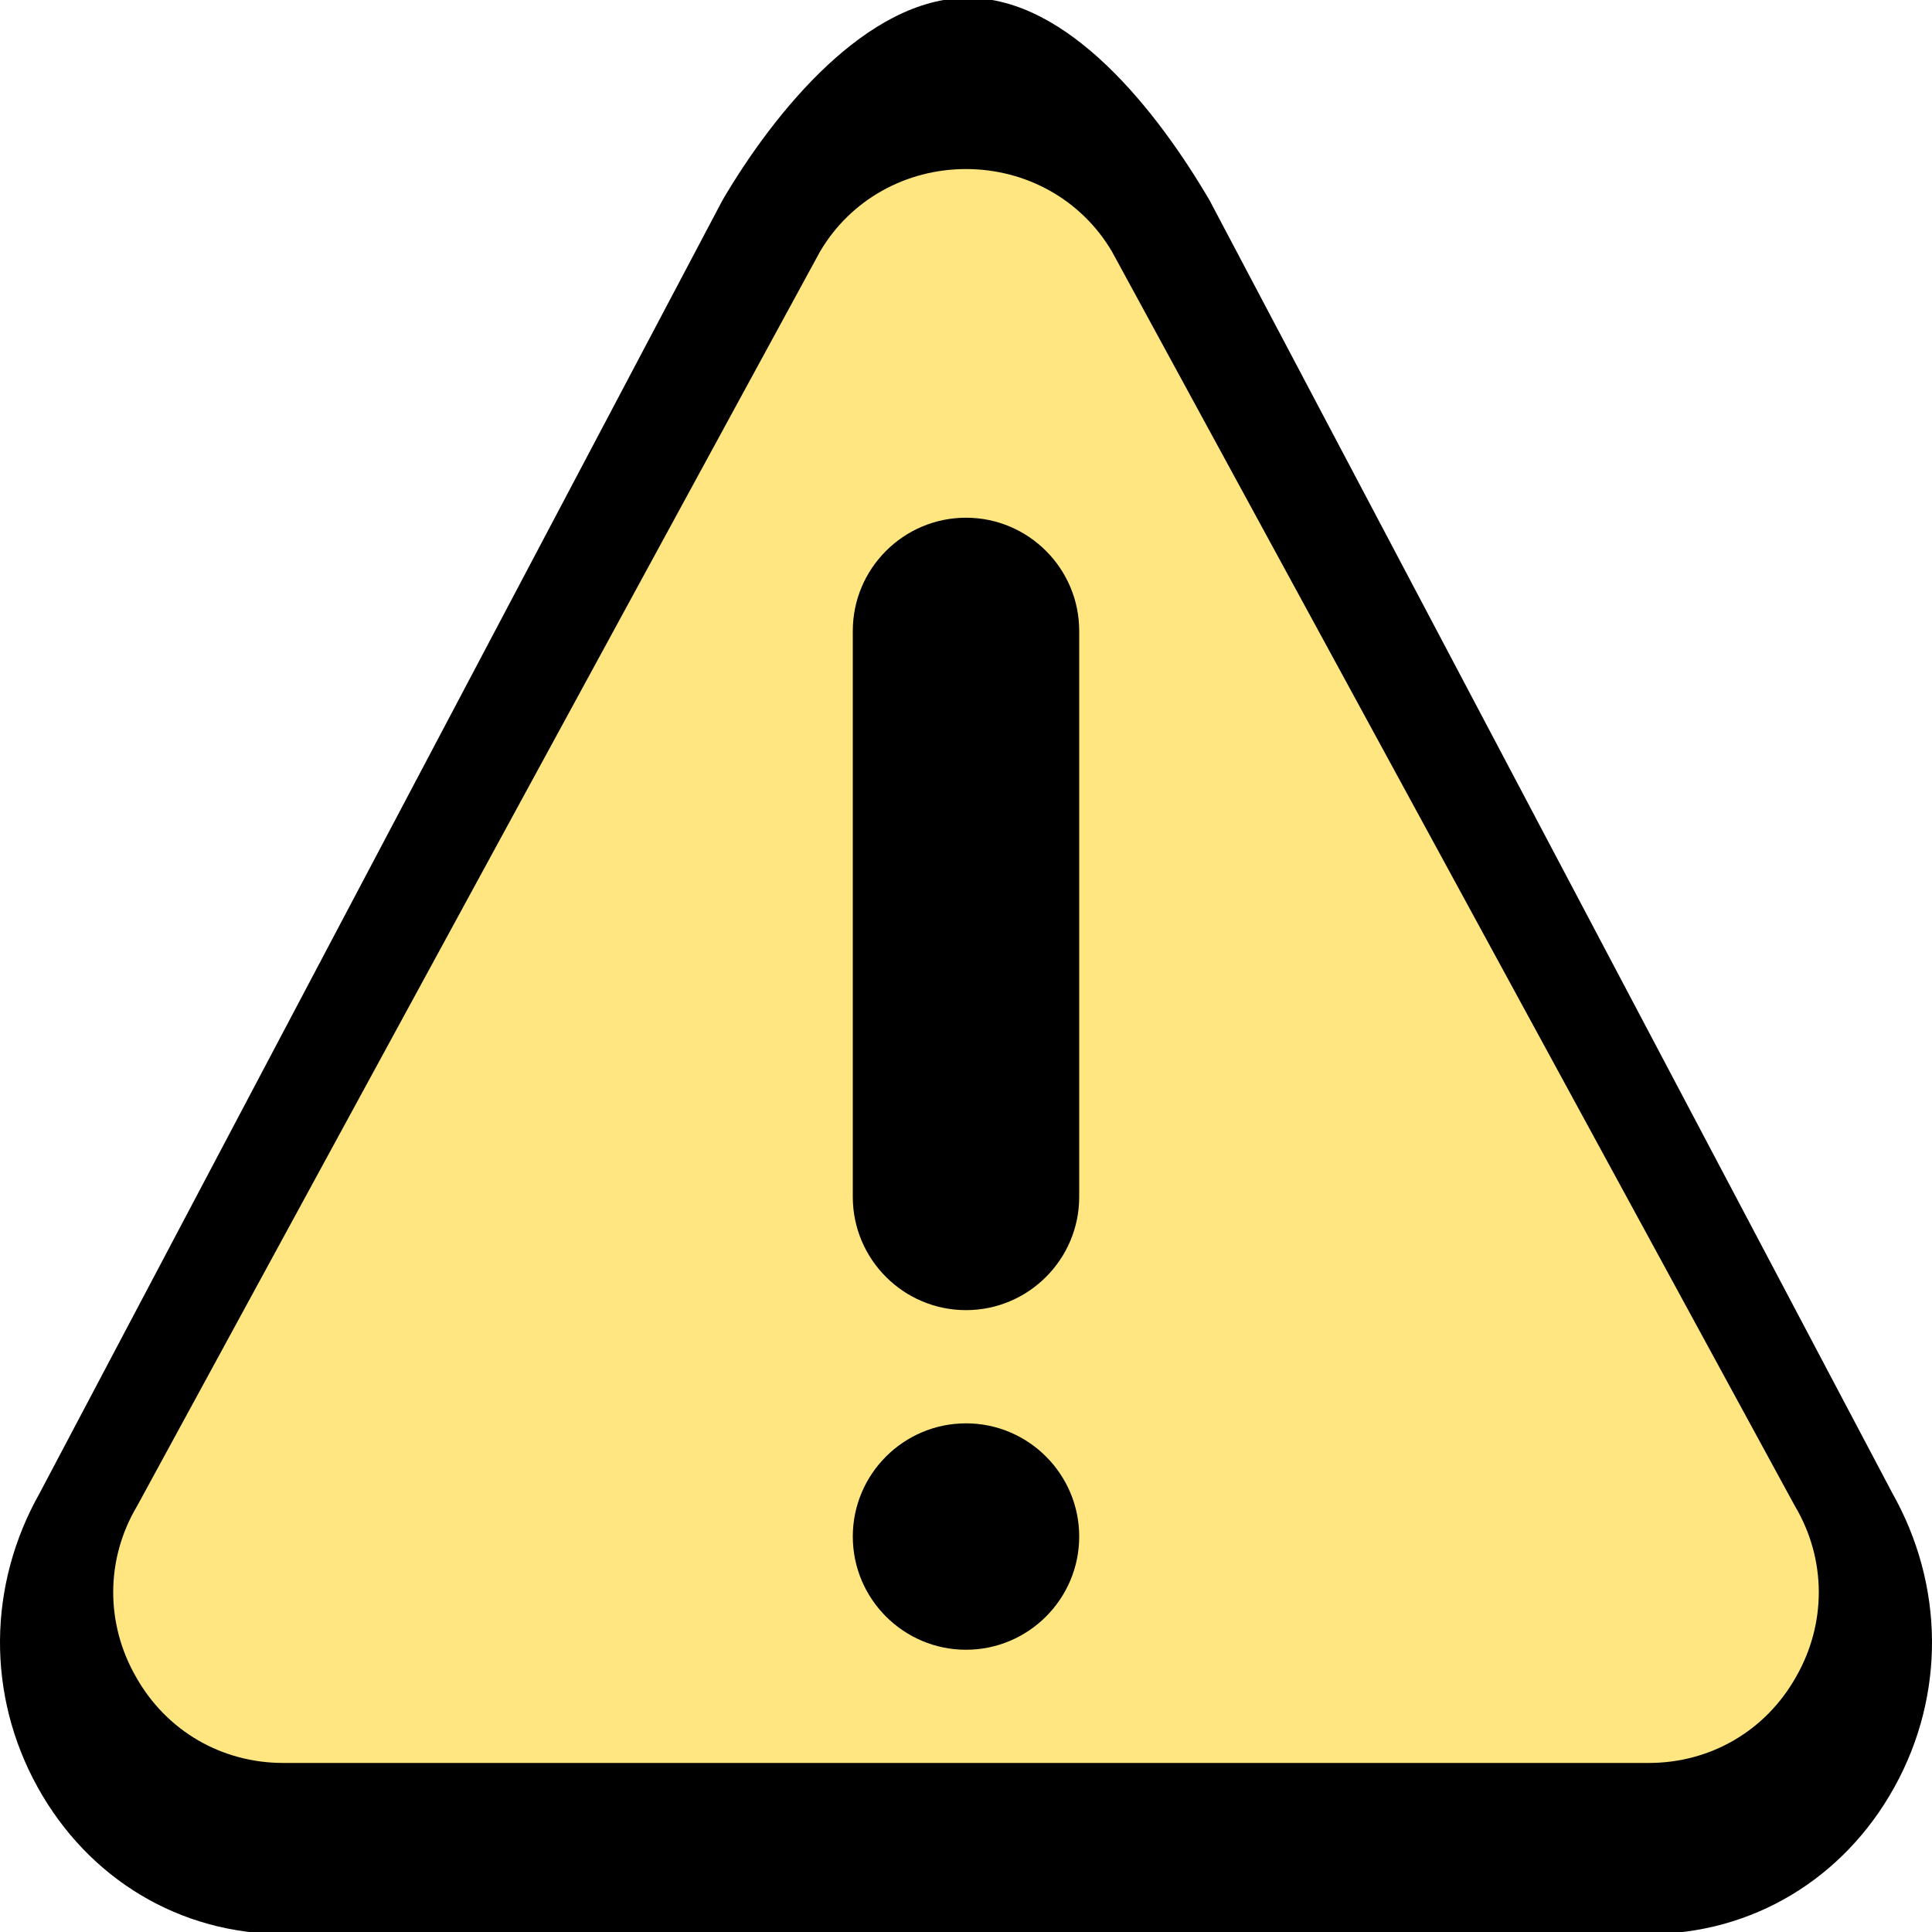
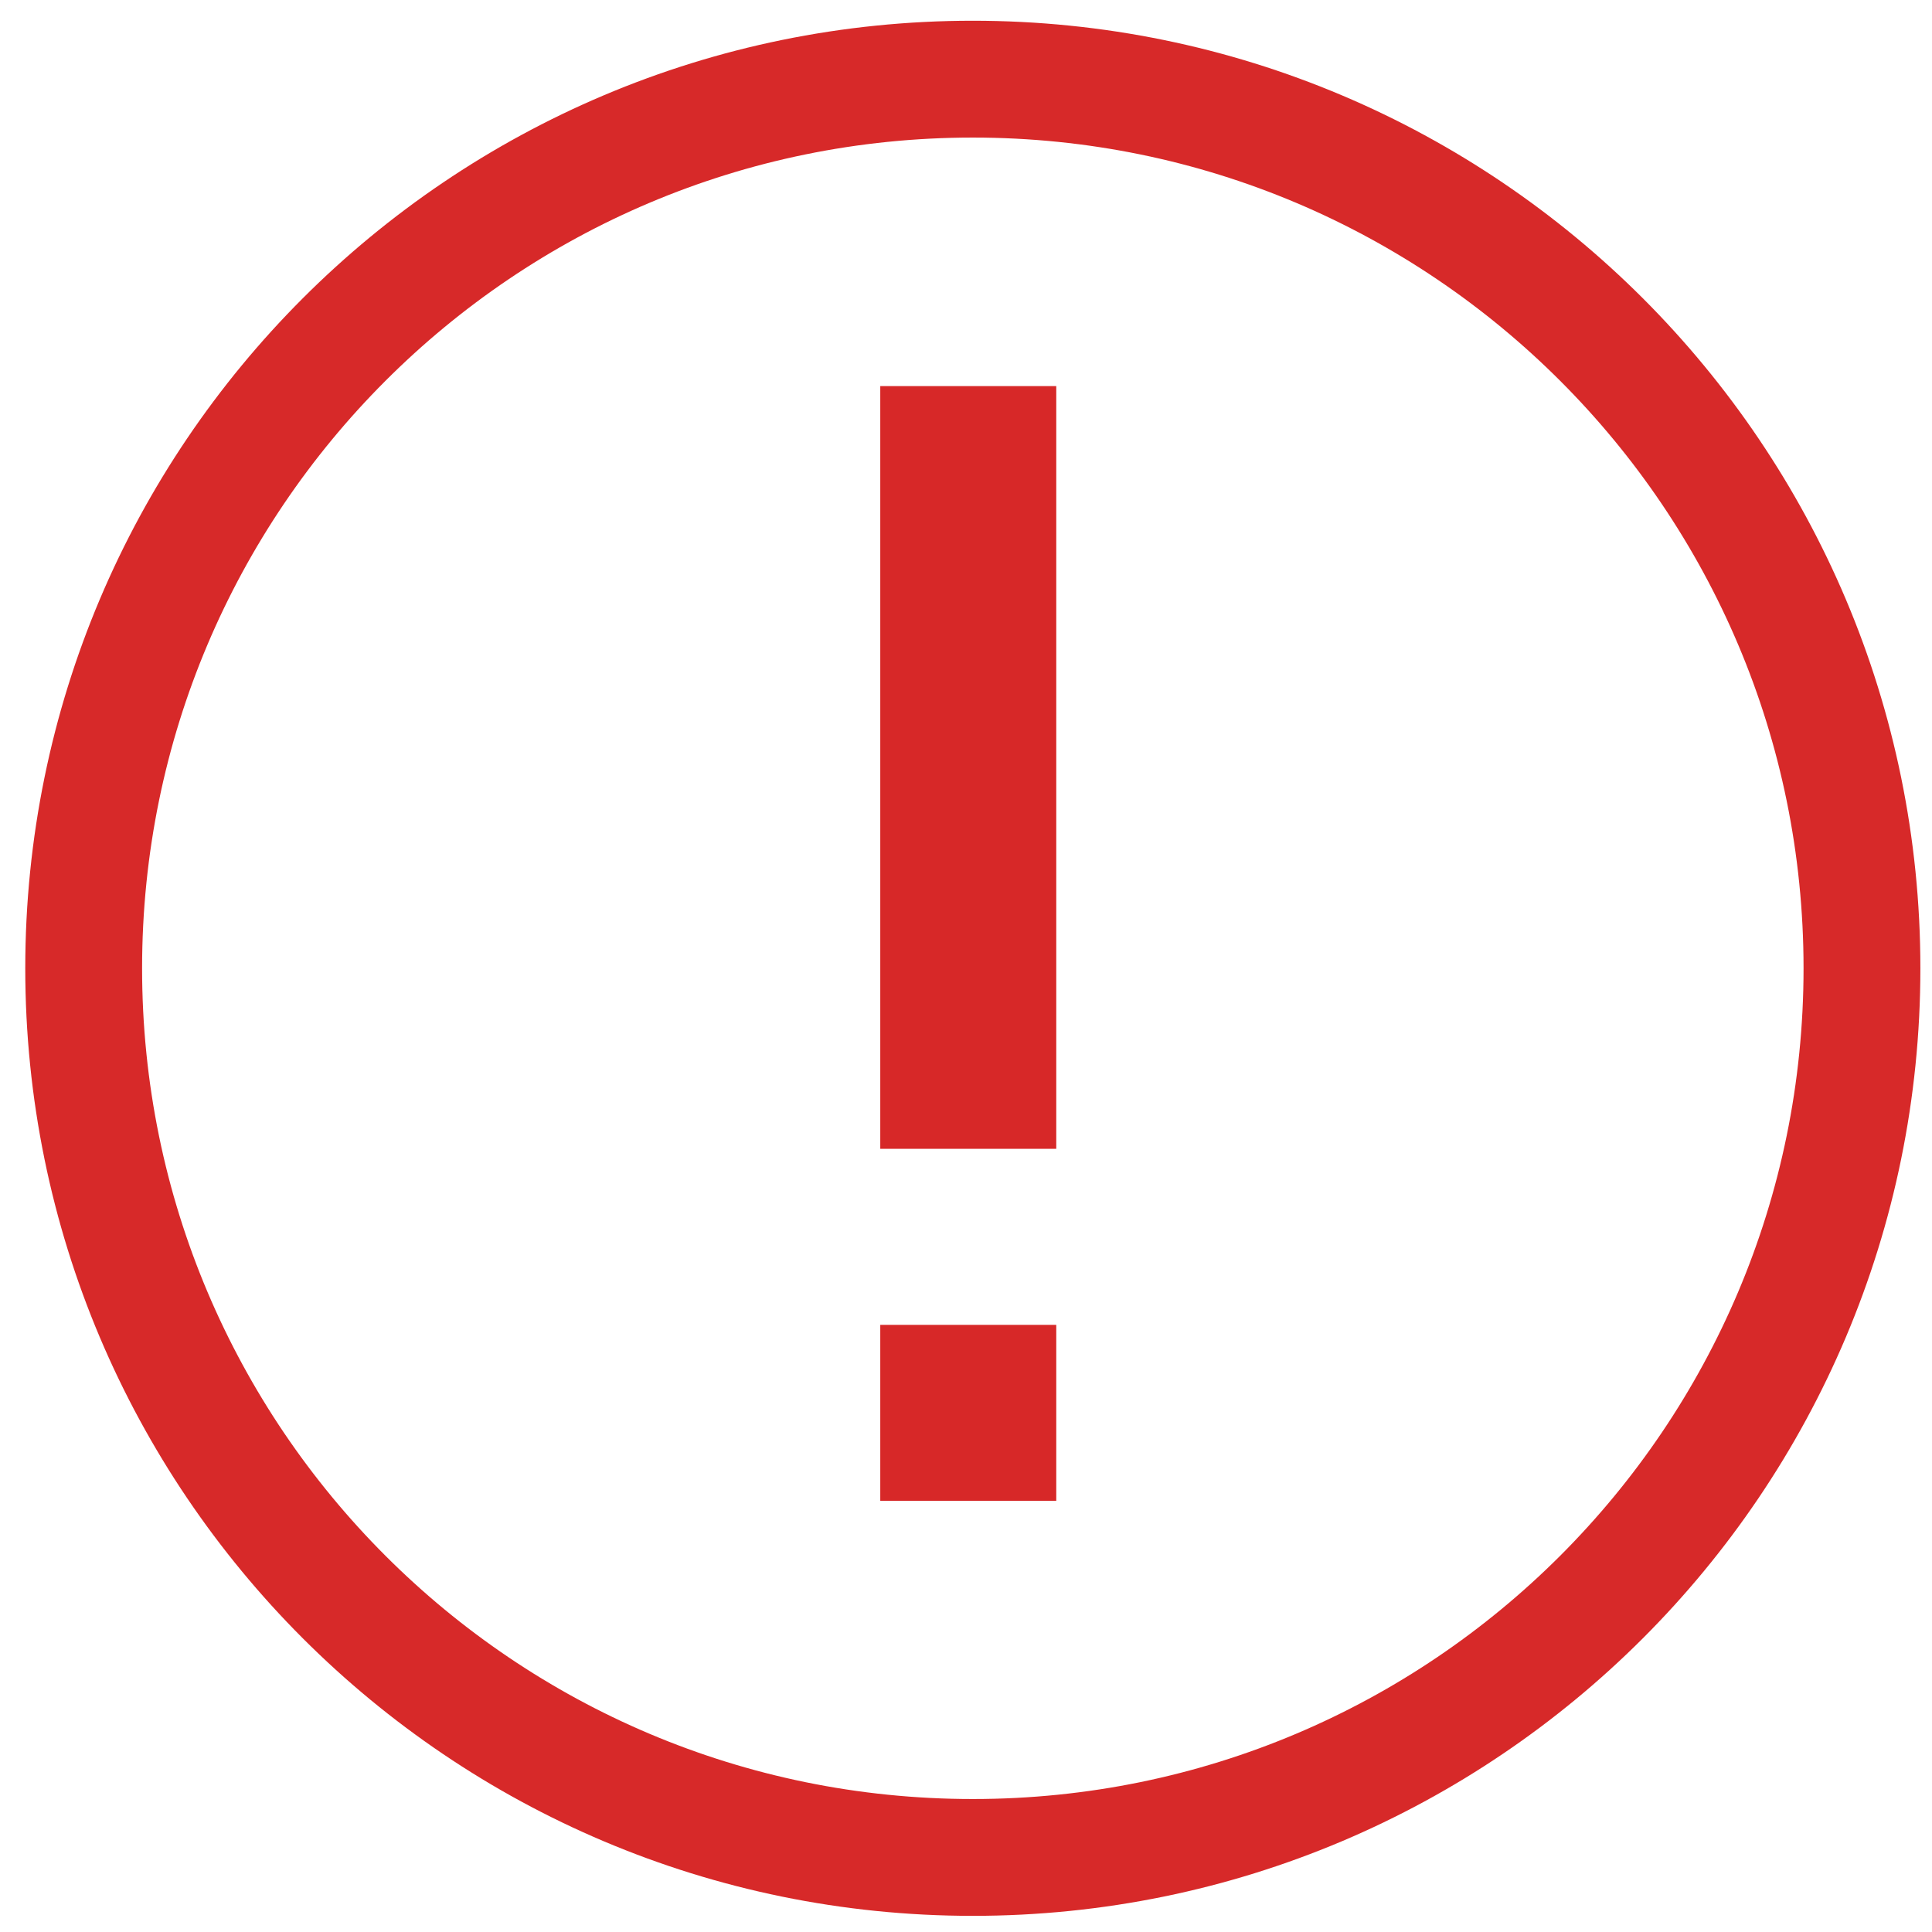
- <svg xmlns="http://www.w3.org/2000/svg" version="1.1" id="Layer_1" x="0px" y="0px" viewBox="0 0 512 512" style="enable-background:new 0 0 512 512;" xml:space="preserve">
-   <defs id="defs2776" />
-   <path style="fill:#000000;fill-opacity:1;stroke-width:1.015" d="M 501.461,395.641 320.501,53.002 C 306.7,29.499 283.23,-0.572 256.53,-0.572 c -26.7,0 -51.23,30.071 -65.031,53.574 L 10.539,395.641 c -13.798,24.432 -14.099,53.501 -0.598,77.93 13.499,24.429 37.798,38.965 65.099,38.965 h 361.92 c 27.301,0 51.601,-14.535 65.099,-38.965 13.501,-24.429 13.2,-53.498 -0.598,-77.93 z" id="path2723" />
-   <path style="fill:#ffe680" d="M475.661,399.1L294.699,66.699C286.601,52.9,271.901,44.8,256,44.8s-30.601,8.101-38.699,21.899  L36.339,399.1c-8.399,14.101-8.399,31.199-0.298,45.3c8.099,14.399,22.798,22.8,39,22.8h361.92c16.201,0,30.901-8.401,39-22.8  C484.06,430.299,484.06,413.201,475.661,399.1z" id="path2727" />
-   <g id="g2735" style="fill:#000000;stroke:none;stroke-opacity:1;stroke-width:16.12;stroke-miterlimit:4;stroke-dasharray:none;fill-opacity:1">
-     <path style="fill:#000000;stroke:none;stroke-opacity:1;stroke-width:16.12;stroke-miterlimit:4;stroke-dasharray:none;fill-opacity:1" d="M256,437.2c-16.538,0-30-13.462-30-30s13.462-30,30-30s30,13.462,30,30S272.538,437.2,256,437.2z" id="path2731" />
-     <path style="fill:#000000;stroke:none;stroke-opacity:1;stroke-width:16.12;stroke-miterlimit:4;stroke-dasharray:none;fill-opacity:1" d="M286,317.2c0,16.538-13.462,30-30,30s-30-13.462-30-30v-150c0-16.538,13.462-30,30-30   s30,13.462,30,30V317.2z" id="path2733" />
+ <svg xmlns="http://www.w3.org/2000/svg" height="32" style="overflow:visible;enable-background:new 0 0 32 32" viewBox="0 0 32 32" width="32" xml:space="preserve" version="1.1" id="svg8">
+   <defs id="defs12" />
+   <g id="layer2">
+     <circle style="overflow:visible;opacity:0.996;fill:none;stroke:#d72828;stroke-width:1.935;stroke-miterlimit:4;stroke-dasharray:none;stroke-opacity:1" id="path876" cx="16.113" cy="16.038" r="14.727" />
  </g>
-   <g id="g2743">
- </g>
-   <g id="g2745">
- </g>
-   <g id="g2747">
- </g>
-   <g id="g2749">
- </g>
-   <g id="g2751">
- </g>
-   <g id="g2753">
- </g>
-   <g id="g2755">
- </g>
-   <g id="g2757">
- </g>
-   <g id="g2759">
- </g>
-   <g id="g2761">
- </g>
-   <g id="g2763">
- </g>
-   <g id="g2765">
- </g>
-   <g id="g2767">
- </g>
-   <g id="g2769">
- </g>
-   <g id="g2771">
- </g>
+   <g id="layer3">
+     <path style="fill:#d72828;stroke:none;stroke-width:1px;stroke-linecap:butt;stroke-linejoin:miter;stroke-opacity:1;fill-opacity:0.996" d="M 14.58,6.395 V 19.028 h 2.915 V 6.395 Z" id="path900" />
+     <path style="fill:#d72828;stroke:none;stroke-width:1px;stroke-linecap:butt;stroke-linejoin:miter;stroke-opacity:1;fill-opacity:0.996" d="m 14.58,21.944 v 2.915 h 2.915 v -2.915 z" id="path902" />
+   </g>
</svg>
